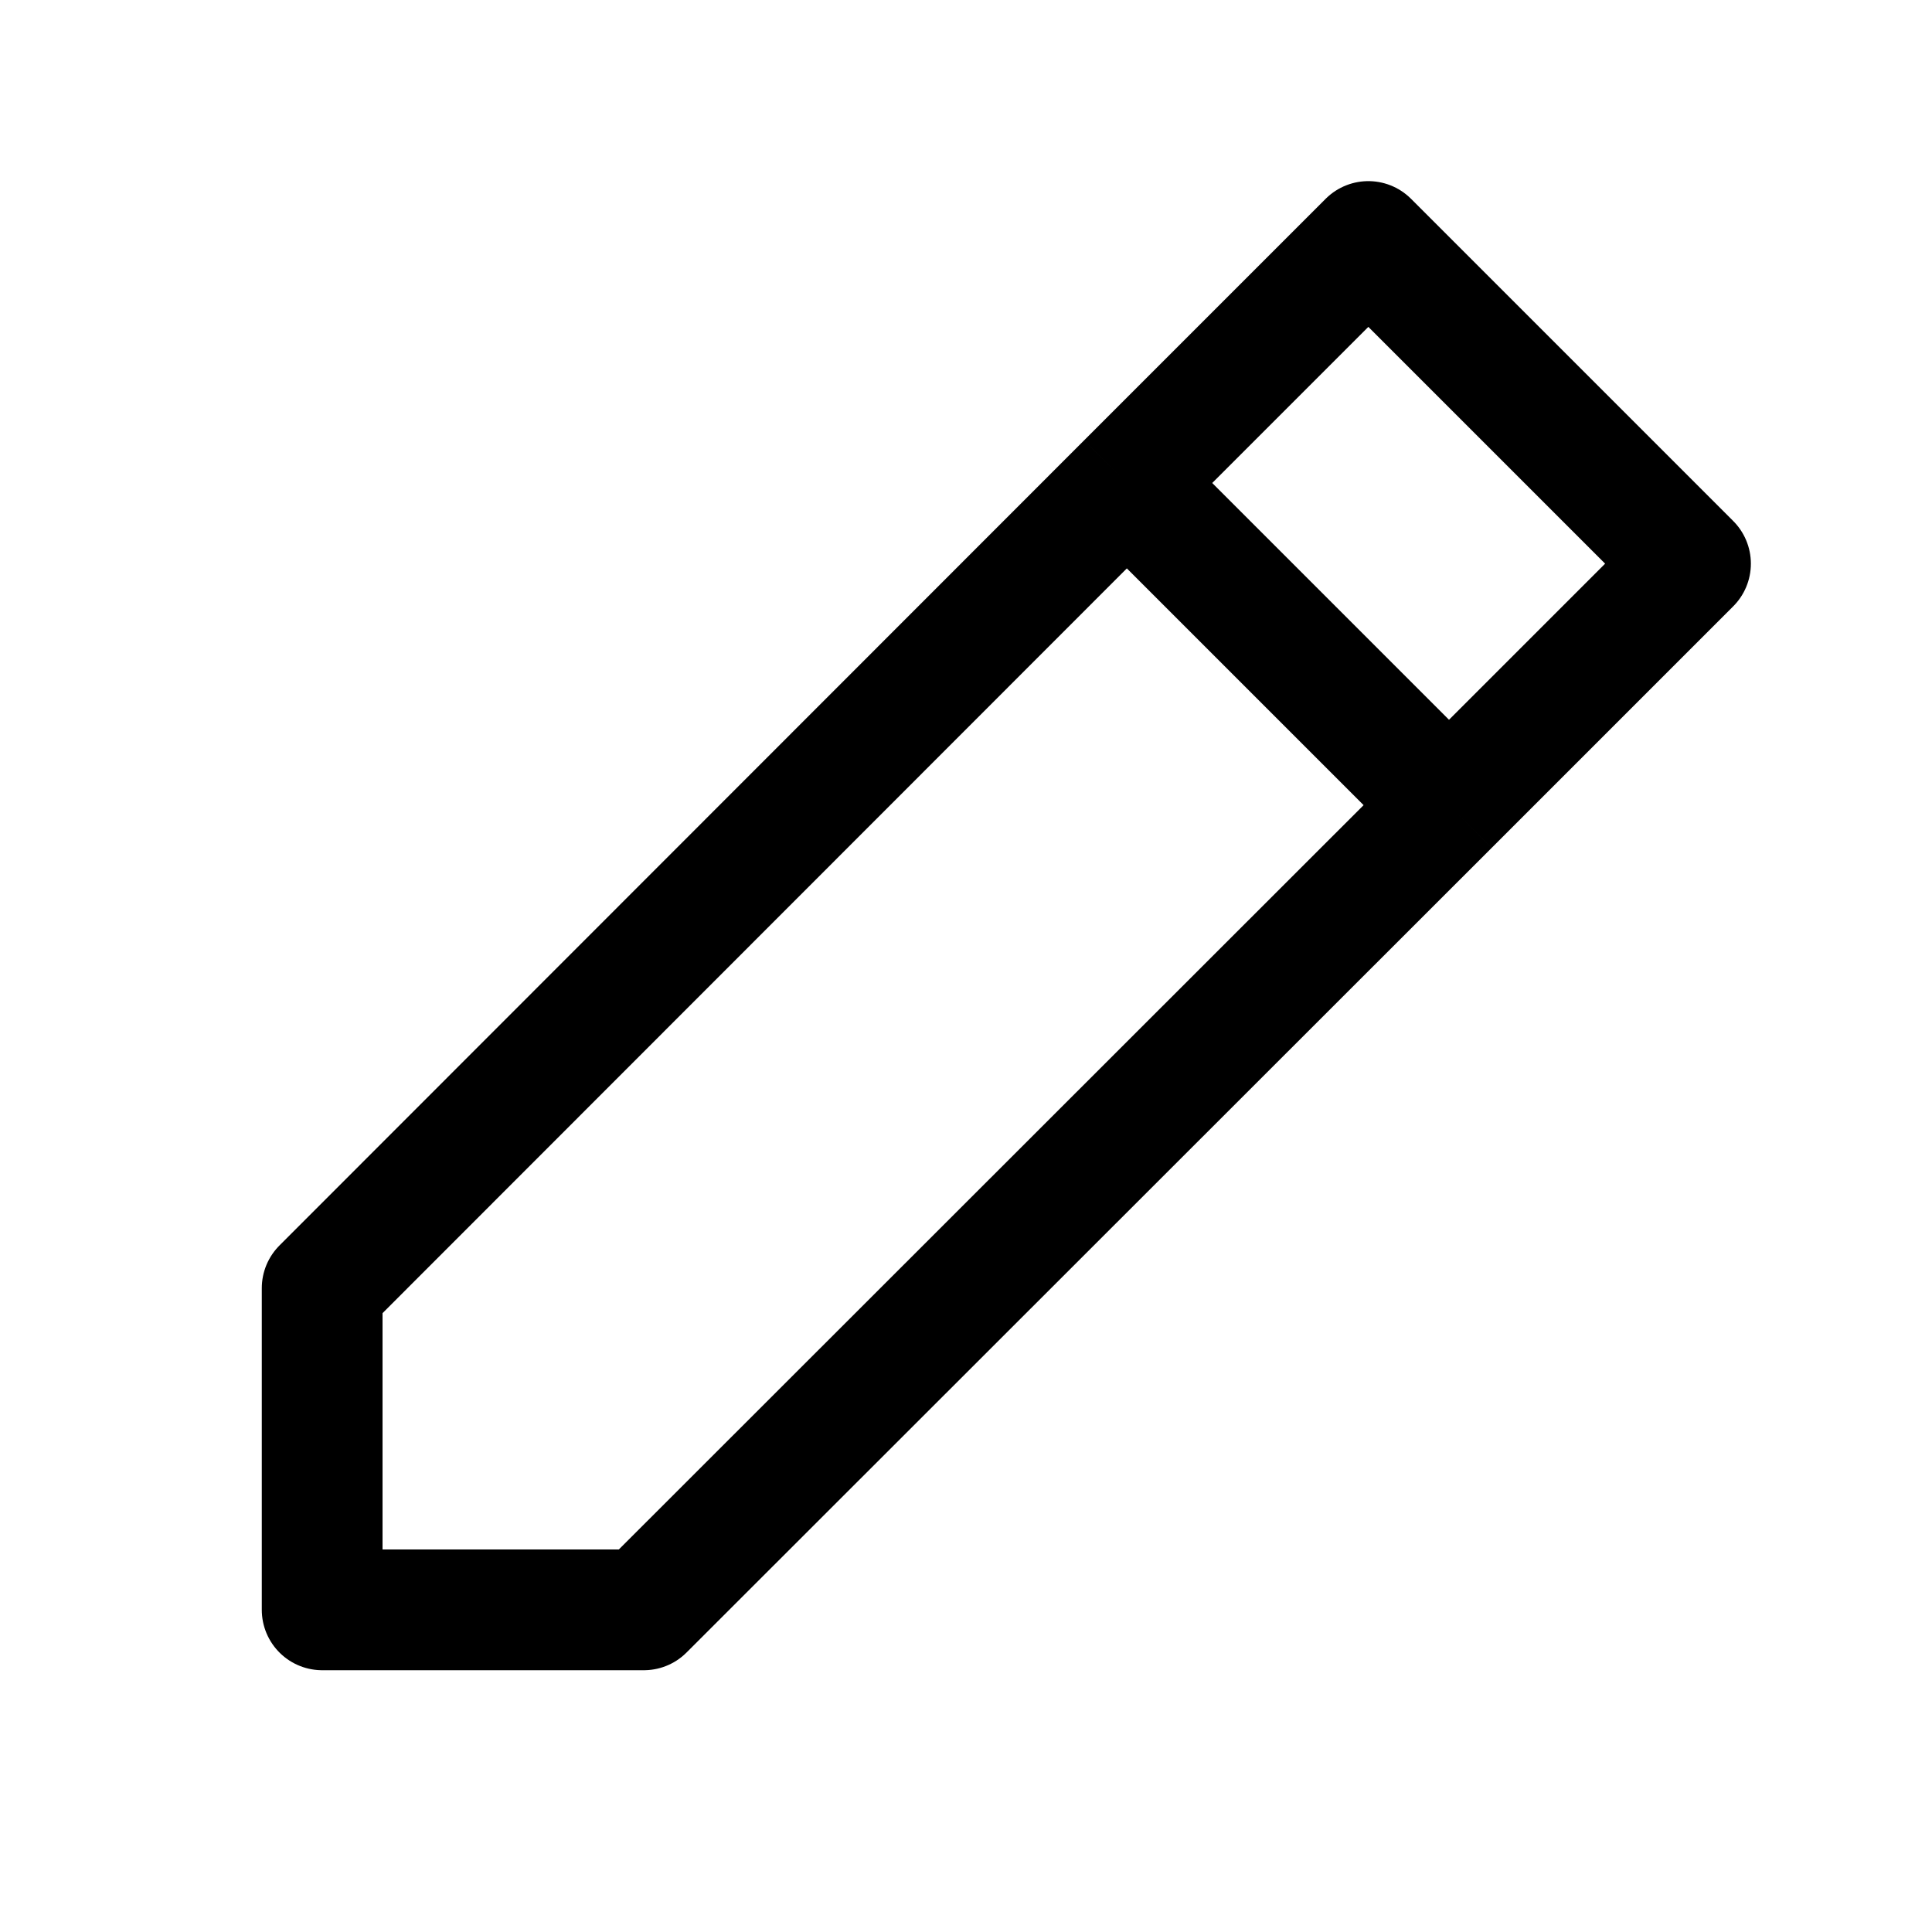
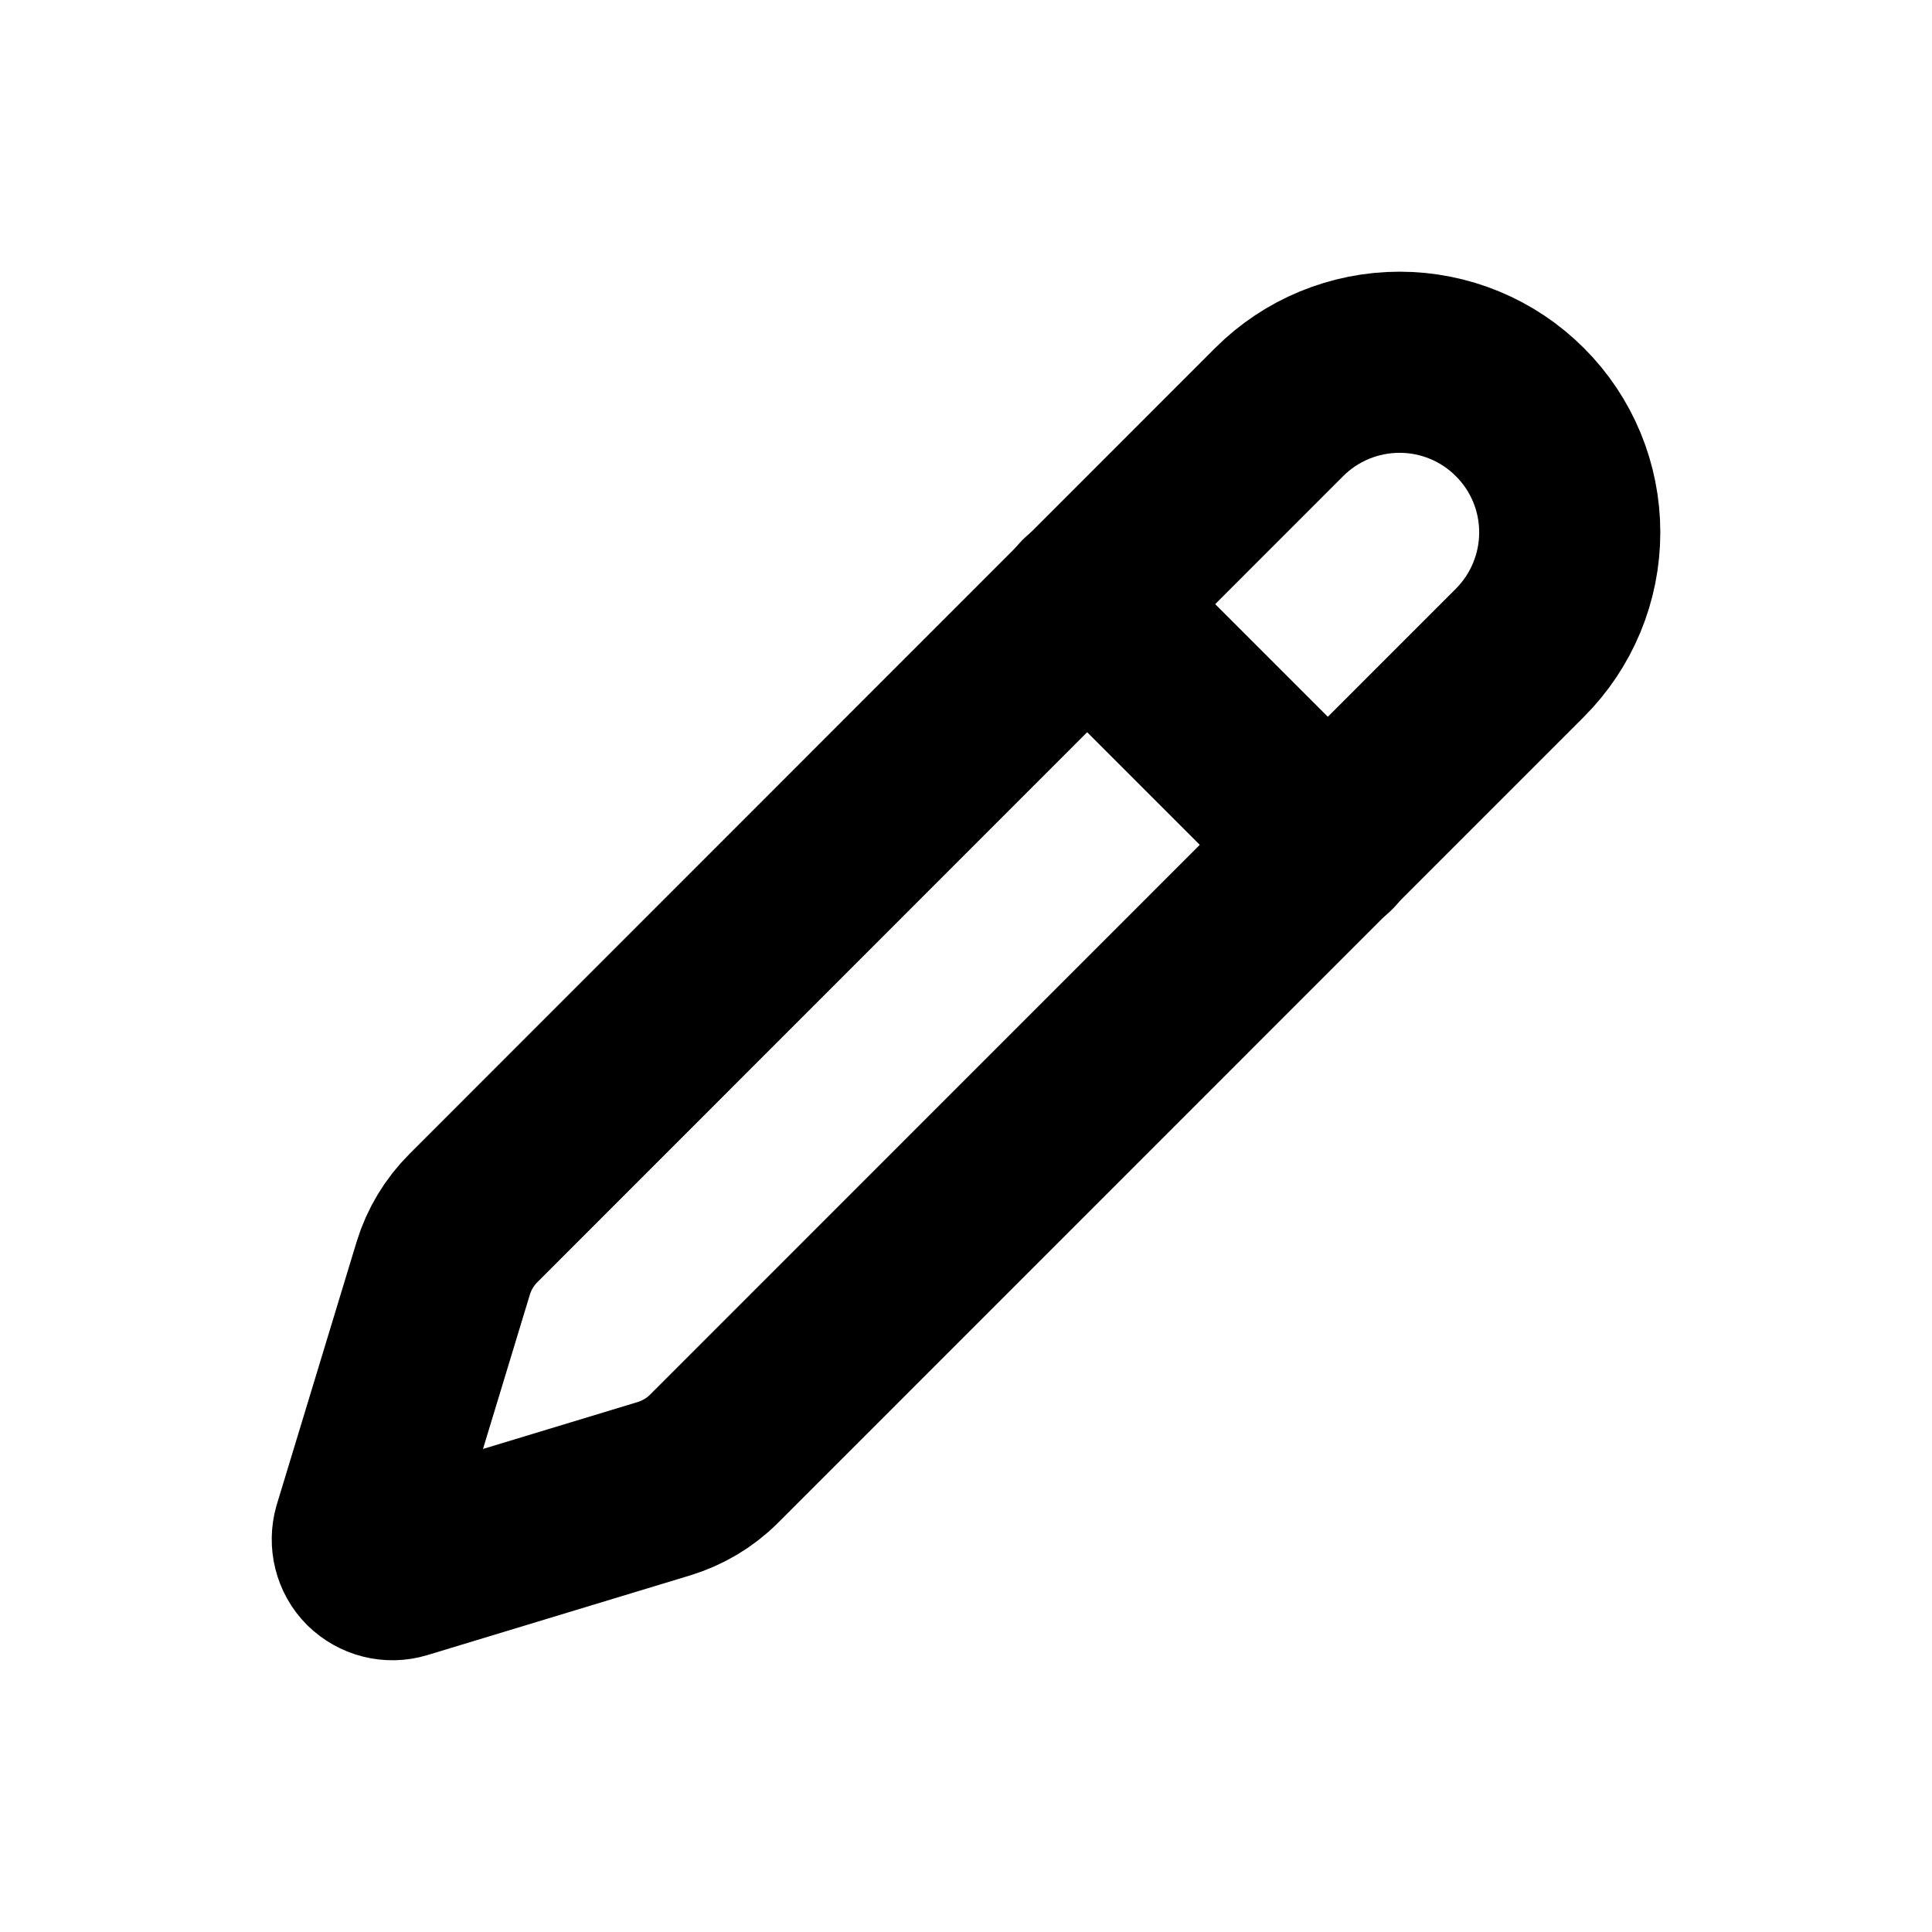
- <svg xmlns="http://www.w3.org/2000/svg" width="16" height="16" fill="none">
-   <path d="m12 6.668 2-2L11.332 2l-2 2M12 6.668l-6.668 6.664H2.668v-2.664L9.332 4M12 6.668 9.332 4" stroke="black" stroke-width="1" stroke-linejoin="round" />
+ <svg xmlns="http://www.w3.org/2000/svg" width="16" height="16" viewBox="0 0 16 16" fill="none">
+   <path d="M12.587 5.406C12.851 5.142 13 4.783 13 4.409C13 4.035 12.852 3.677 12.587 3.413C12.323 3.148 11.964 3 11.591 3C11.217 3 10.858 3.148 10.594 3.412L3.921 10.087C3.805 10.203 3.719 10.345 3.671 10.502L3.01 12.678C2.998 12.721 2.997 12.767 3.008 12.811C3.019 12.855 3.041 12.895 3.073 12.927C3.105 12.958 3.145 12.981 3.189 12.992C3.233 13.003 3.279 13.002 3.322 12.989L5.498 12.329C5.655 12.281 5.798 12.196 5.913 12.081L12.587 5.406Z" stroke="black" stroke-width="1.5" stroke-linecap="round" stroke-linejoin="round" />
+   <path d="M9 5L11 7" stroke="black" stroke-width="1.5" stroke-linecap="round" stroke-linejoin="round" />
</svg>
